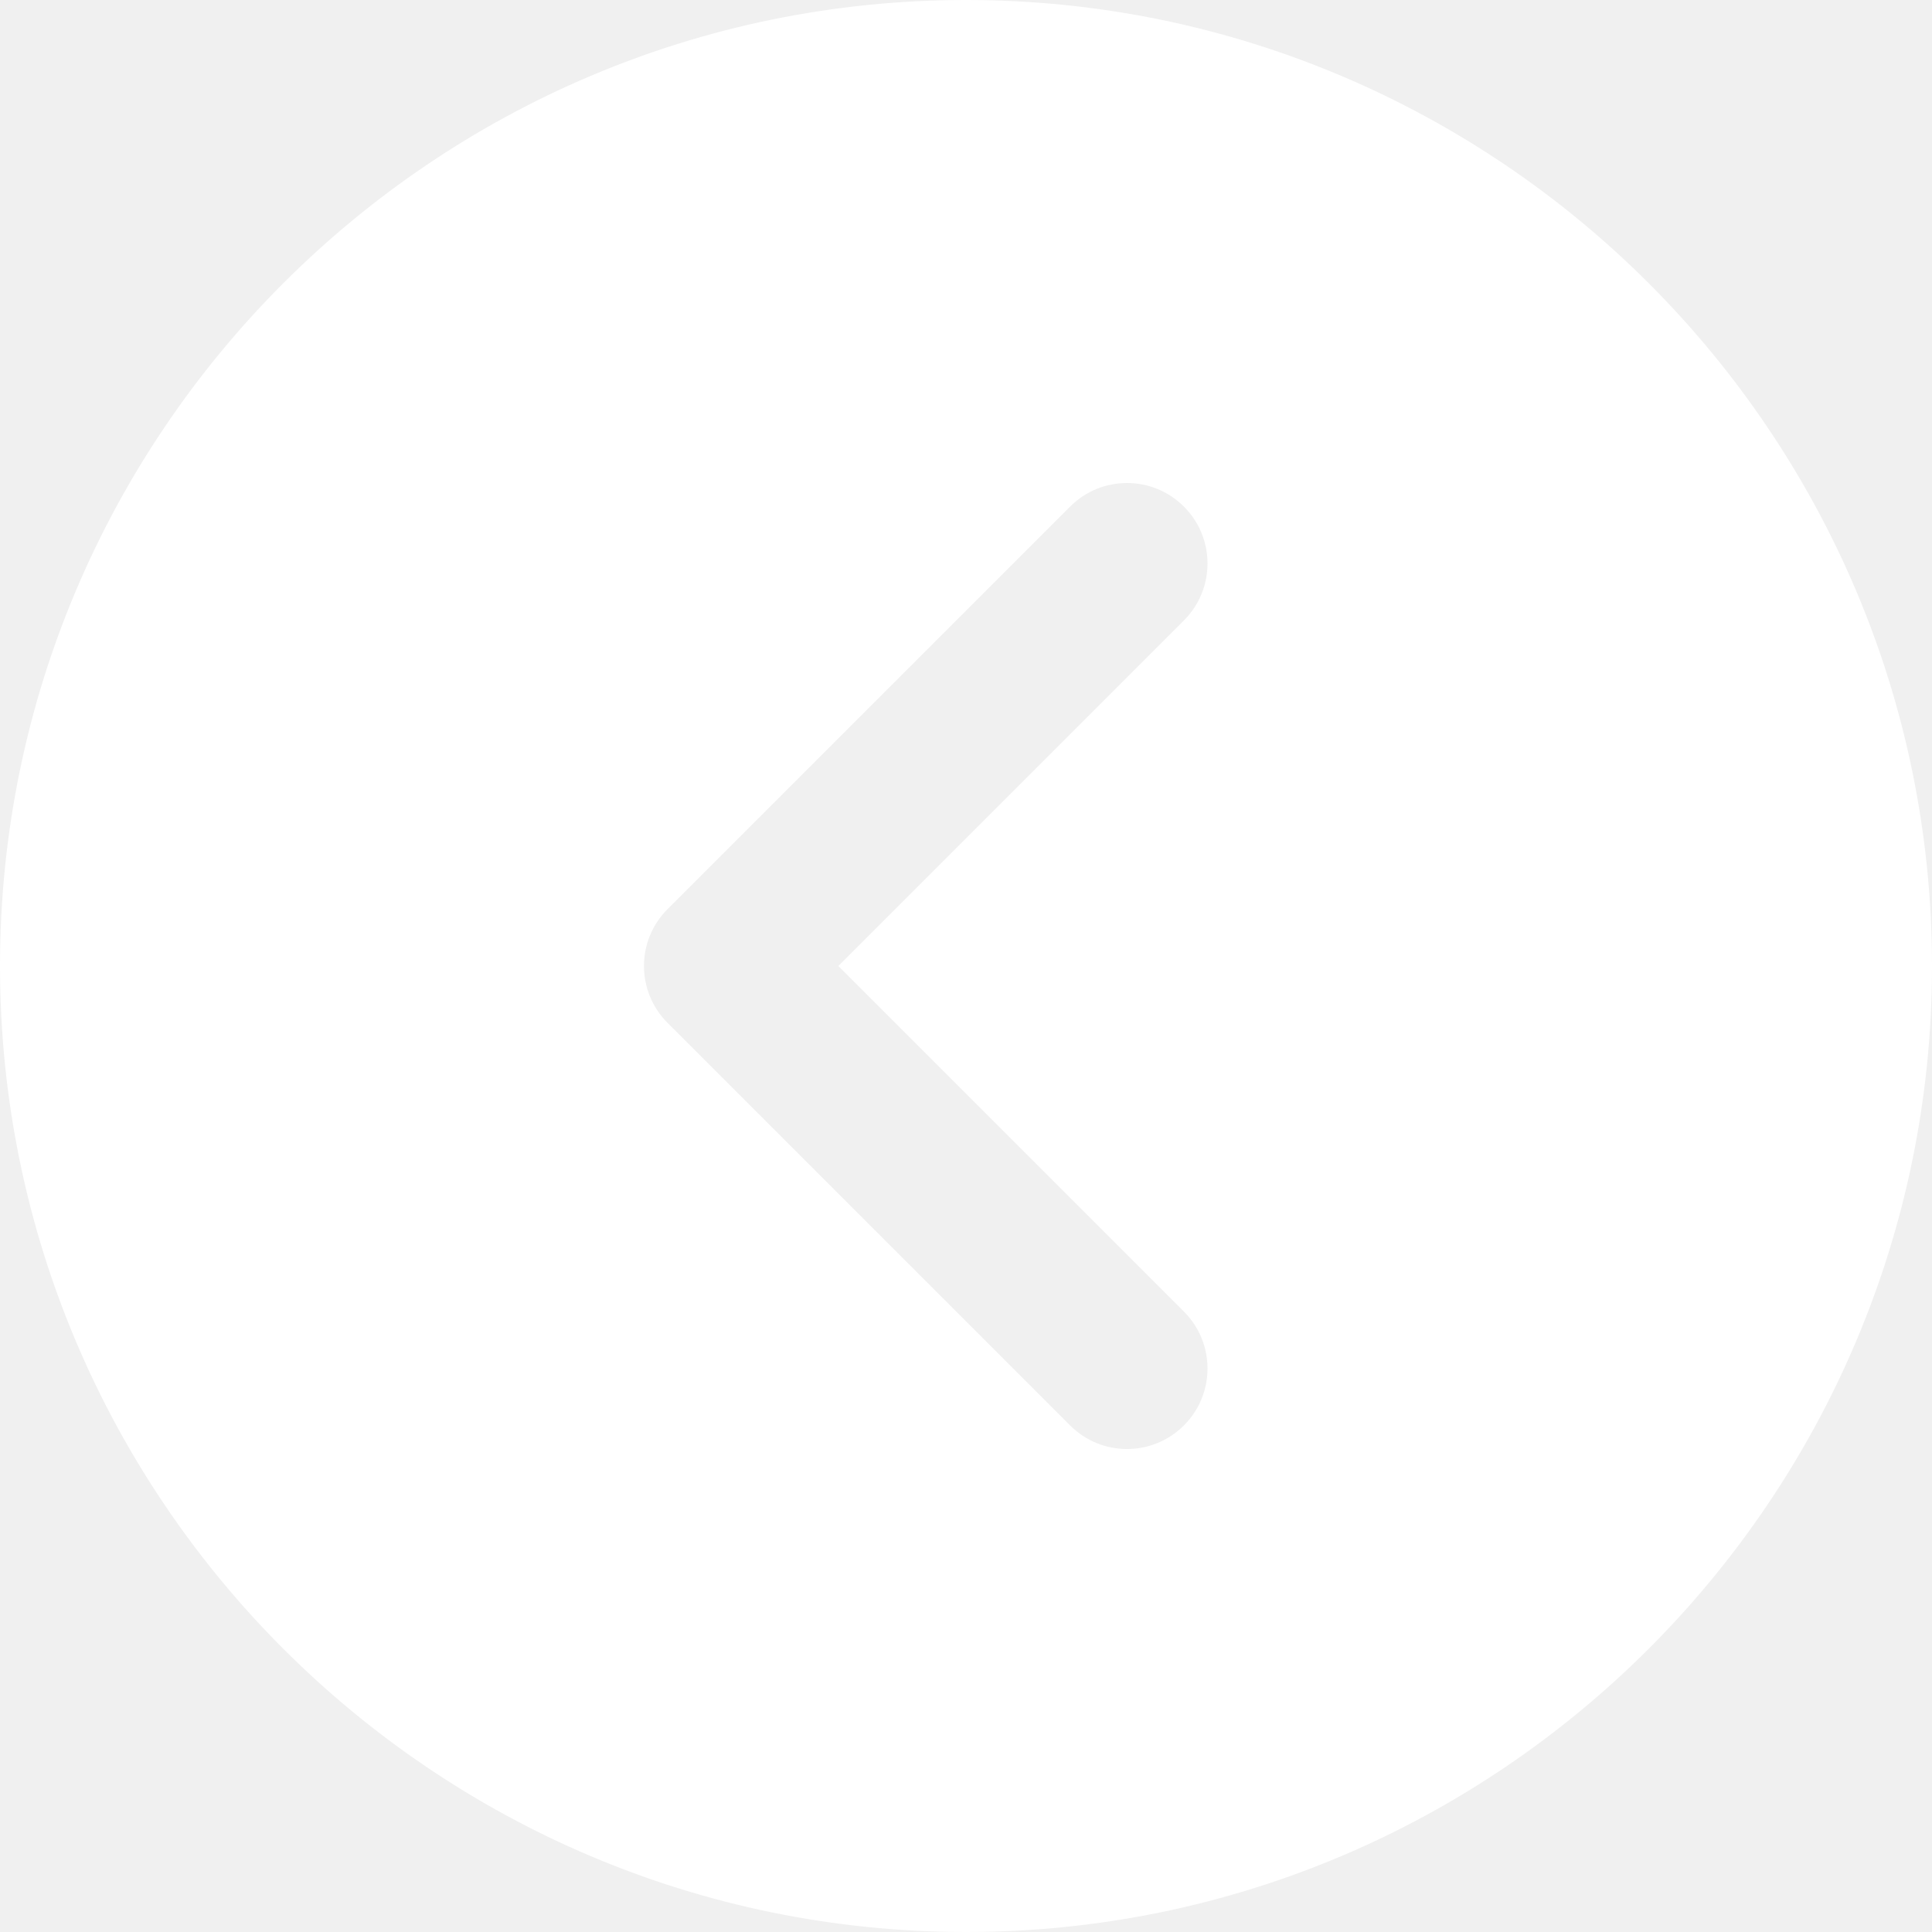
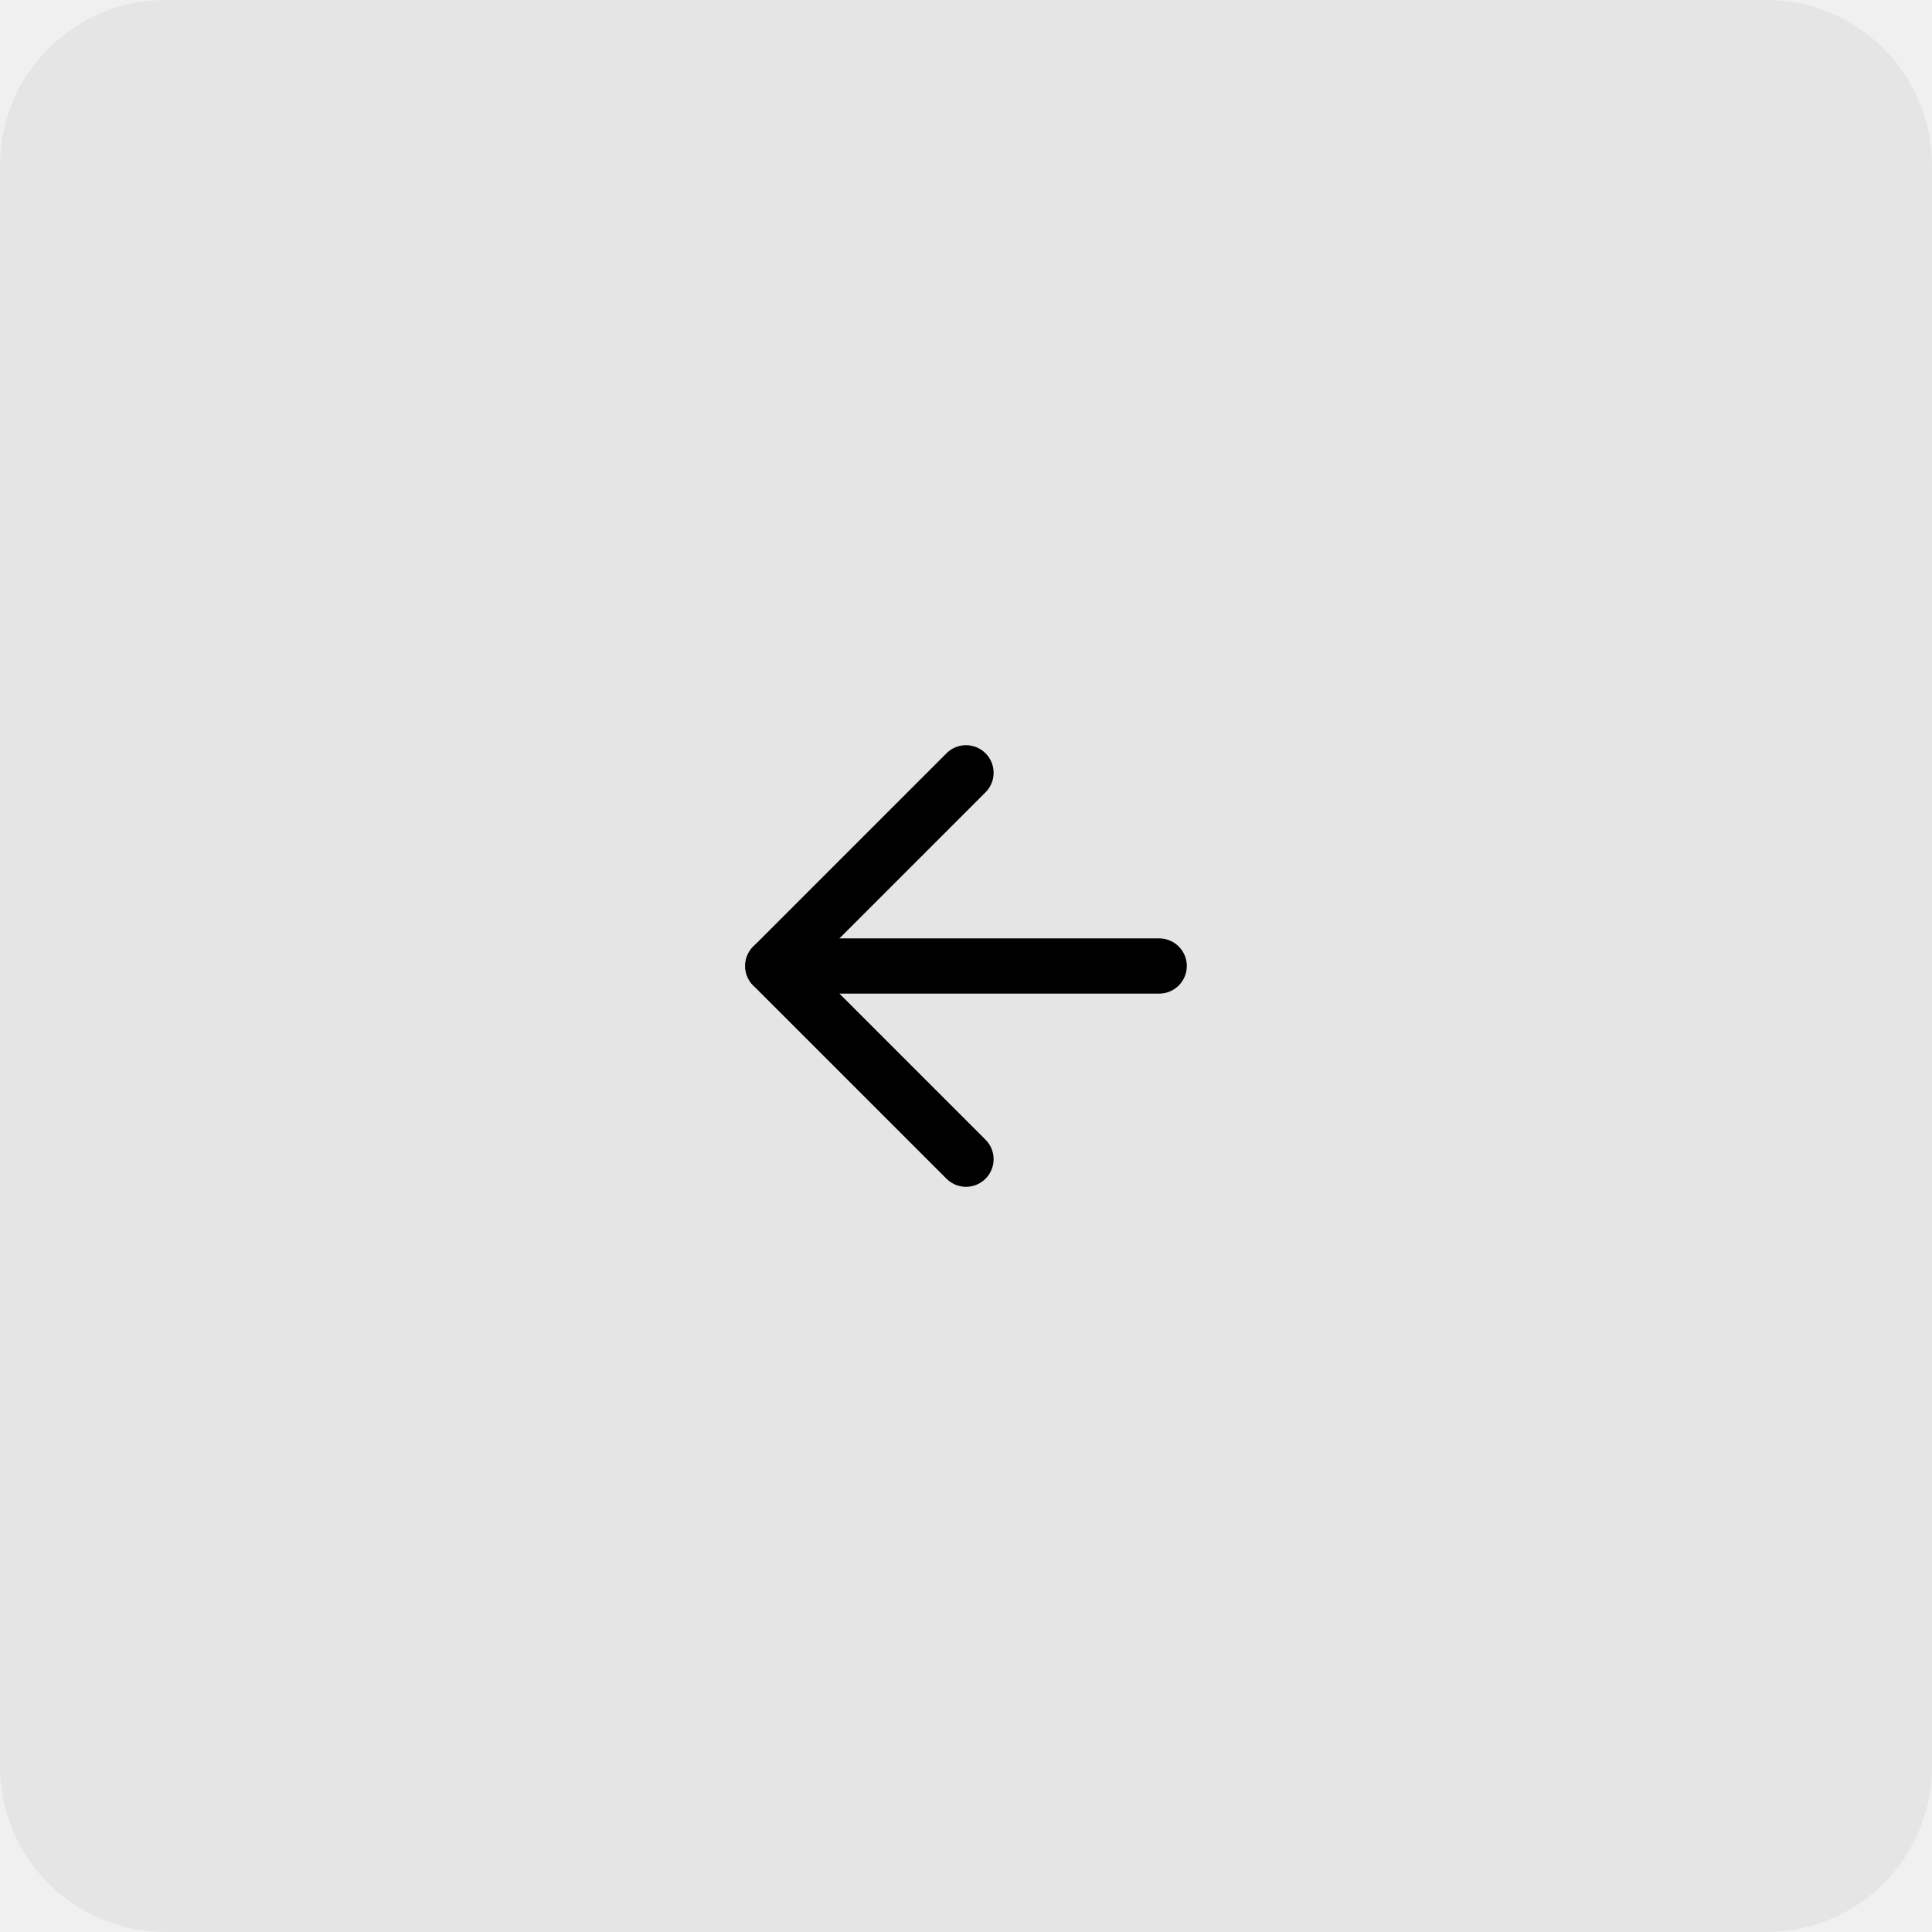
- <svg xmlns="http://www.w3.org/2000/svg" width="50" height="50" viewBox="0 0 50 50" fill="none">
-   <g clip-path="url(#clip0_198_28)">
-     <path d="M25 50C38.785 50 50 38.785 50 25C50 11.215 38.785 0 25 0C11.215 0 0 11.215 0 25C0 38.785 11.215 50 25 50ZM17.277 23.527L27.694 13.111C28.1 12.704 28.633 12.5 29.167 12.5C29.7 12.5 30.233 12.704 30.64 13.111C31.454 13.925 31.454 15.242 30.64 16.056L21.696 25L30.64 33.944C31.454 34.758 31.454 36.075 30.64 36.89C29.825 37.704 28.508 37.704 27.694 36.89L17.277 26.473C16.462 25.658 16.462 24.342 17.277 23.527Z" fill="white" />
-   </g>
-   <defs>
-     <clipPath id="clip0_198_28">
-       <rect width="50" height="50" fill="white" transform="matrix(-1 0 0 -1 50 50)" />
-     </clipPath>
-   </defs>
+ <svg xmlns="http://www.w3.org/2000/svg" width="70" height="70" viewBox="0 0 70 70" fill="none">
+   <rect width="70" height="70" rx="6" fill="black" fill-opacity="0.05" />
+   <path d="M42 35H28" stroke="black" stroke-width="2" stroke-linecap="round" stroke-linejoin="round" />
+   <path d="M35 42L28 35L35 28" stroke="black" stroke-width="2" stroke-linecap="round" stroke-linejoin="round" />
</svg>
